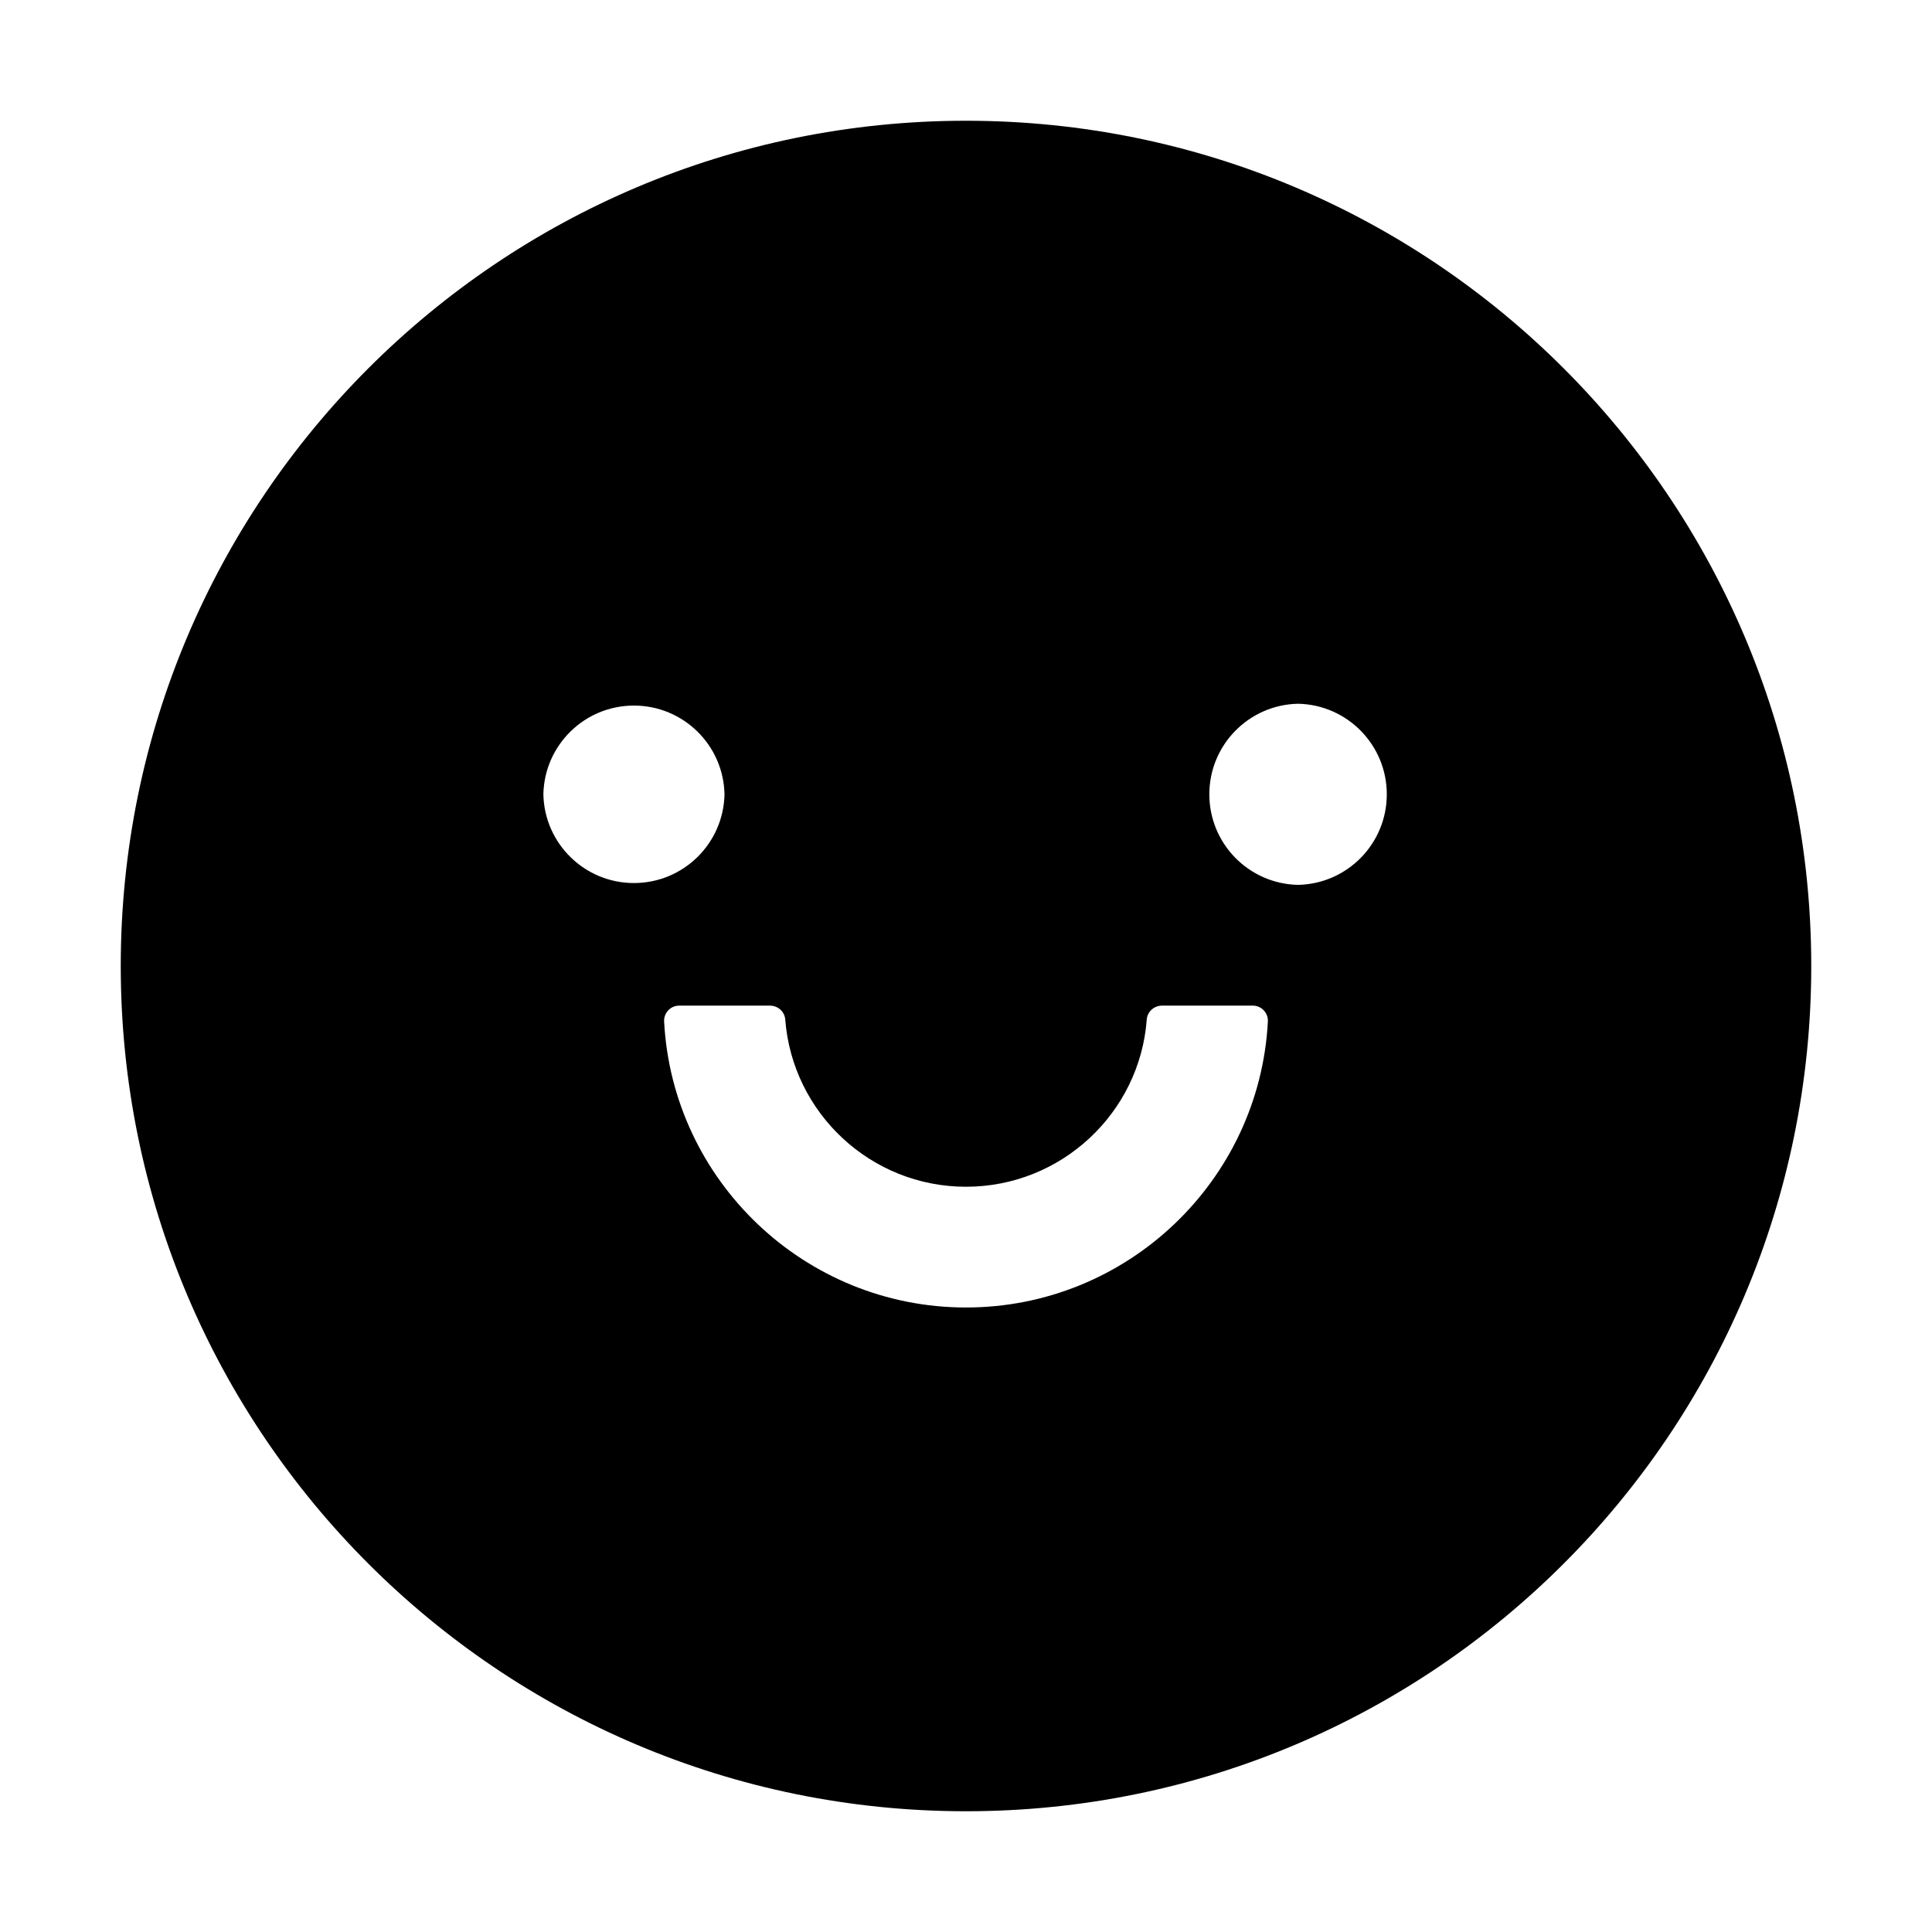
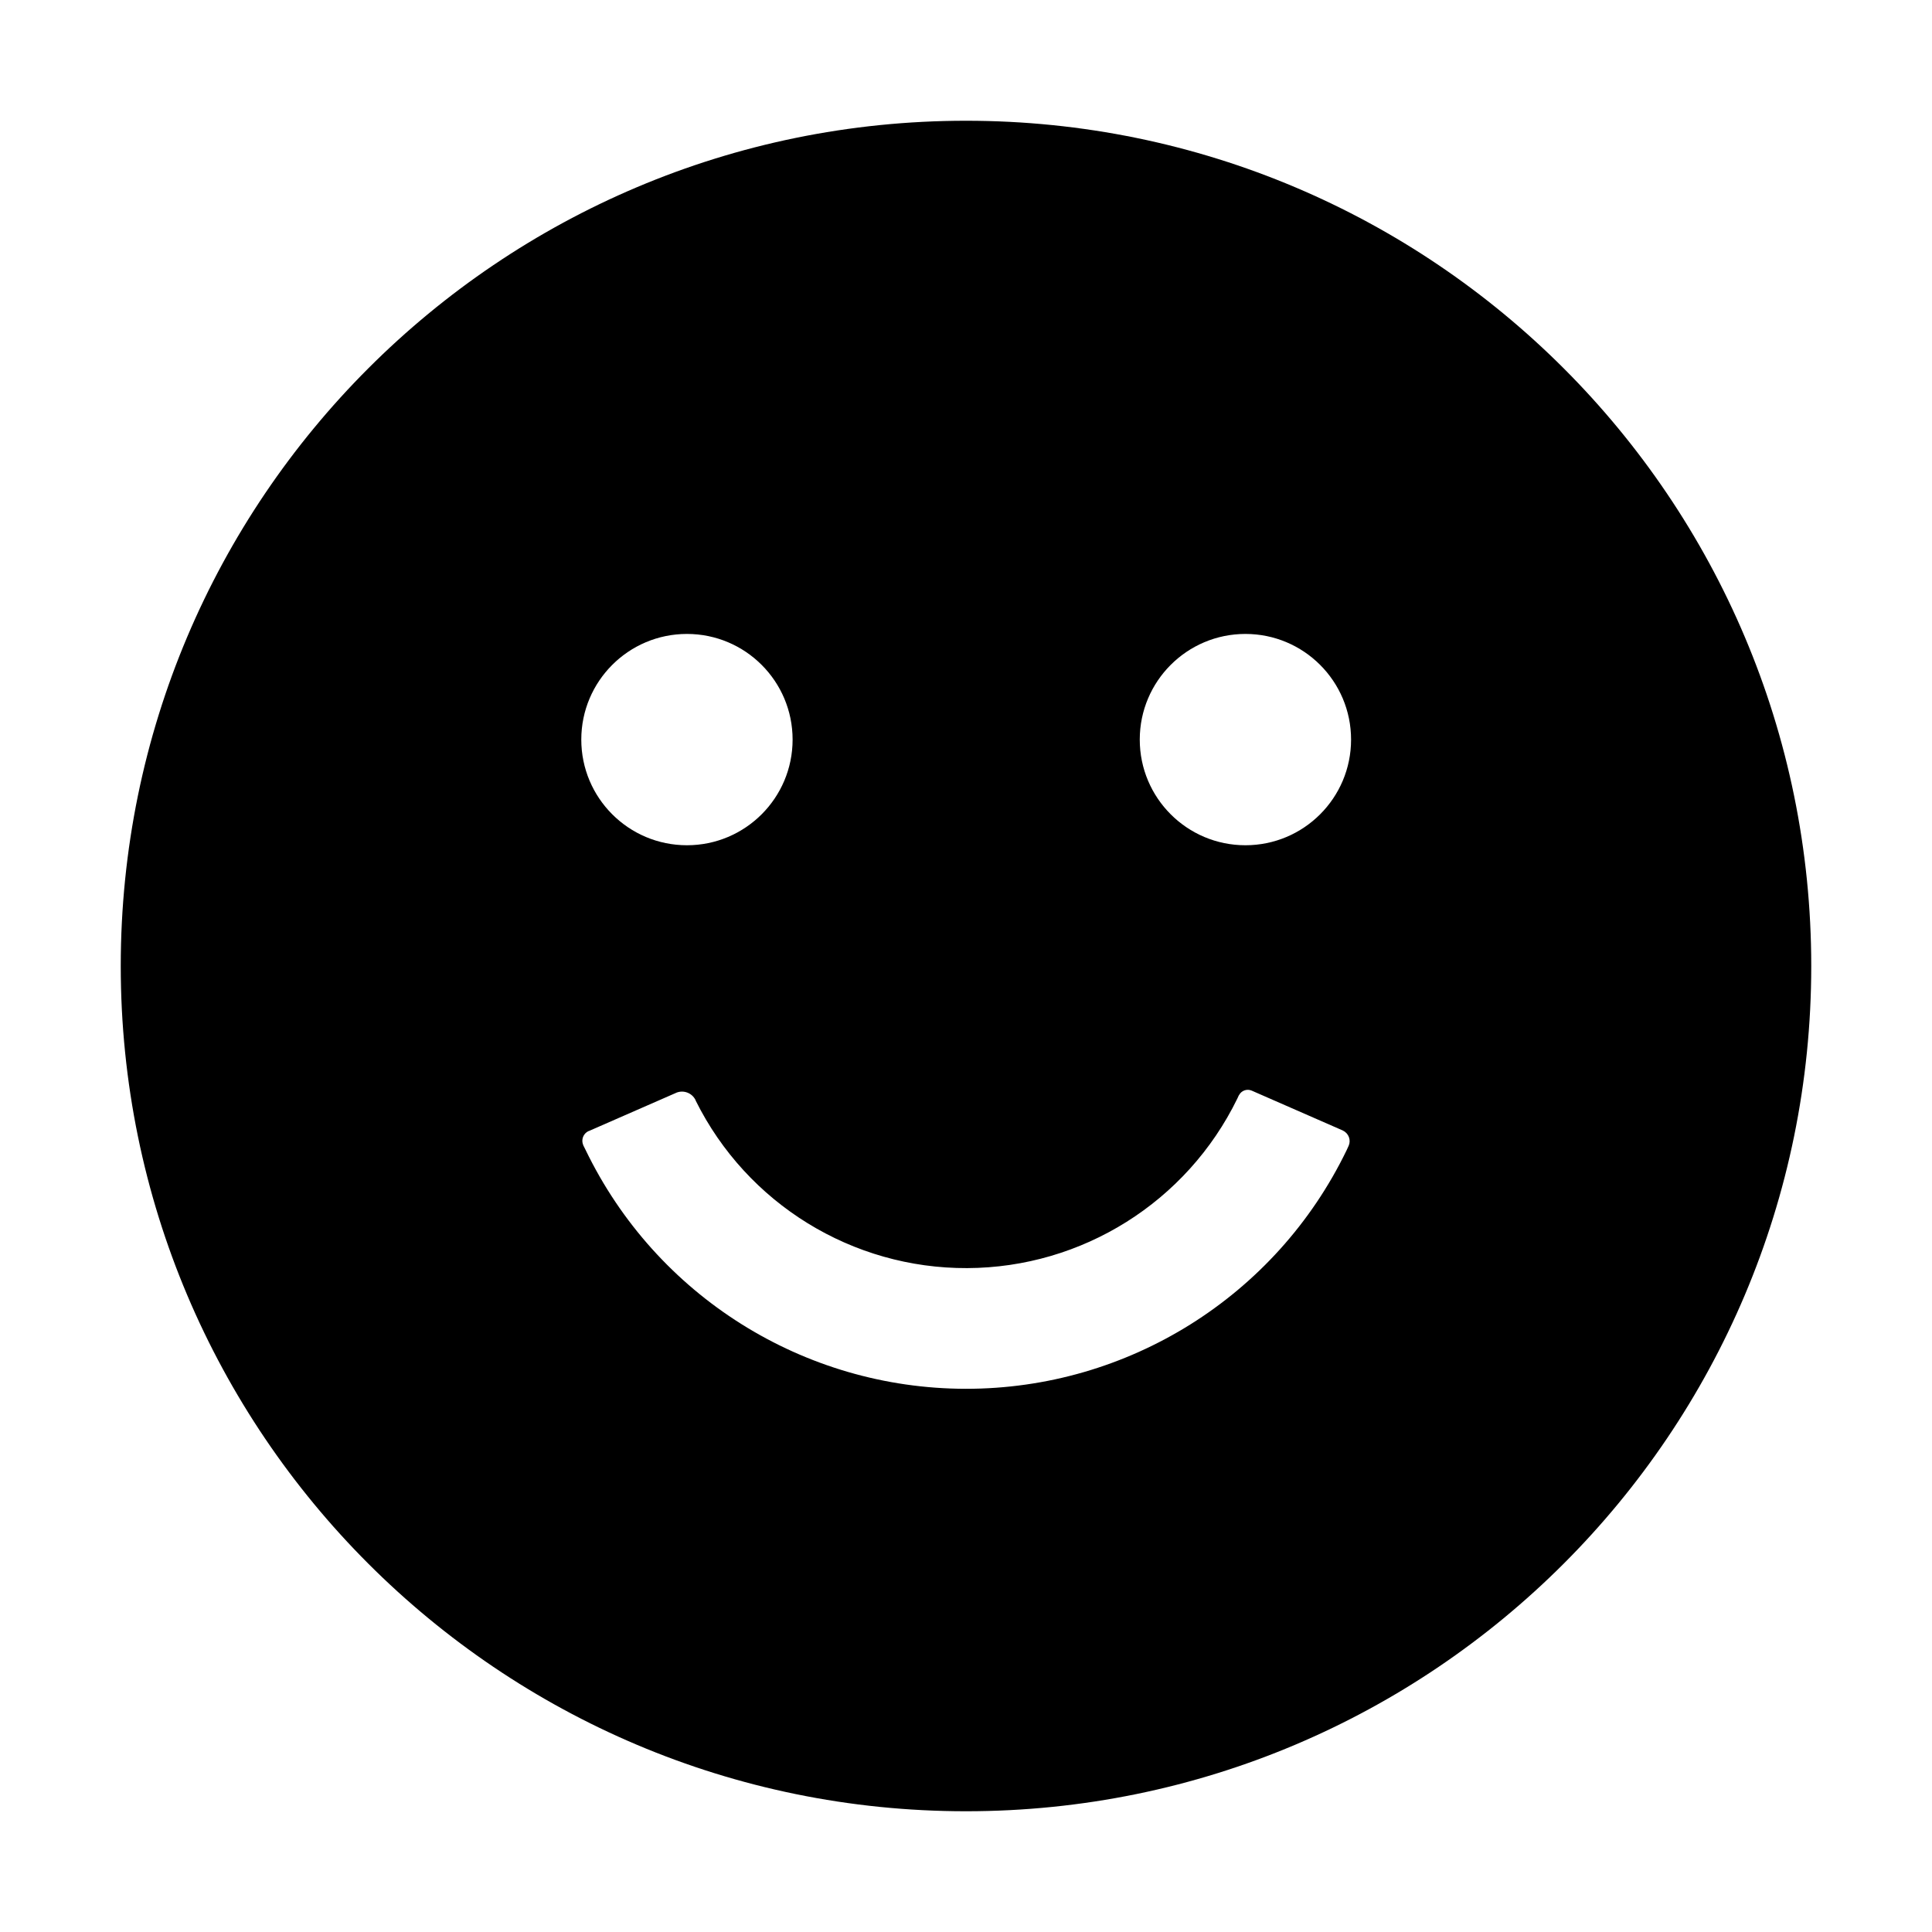
- <svg xmlns="http://www.w3.org/2000/svg" class="icon" viewBox="0 0 1024 1024">
-   <path d="M512 64C264.6 64 64 264.6 64 512s200.6 448 448 448 448-200.6 448-448S759.4 64 512 64zM288 421a48.01 48.01 0 0 1 96 0 48.01 48.01 0 0 1-96 0zm224 272c-85.5 0-155.6-67.3-160-151.6a8 8 0 0 1 8-8.4h48.1c4.2 0 7.8 3.2 8.1 7.4C420 589.9 461.5 629 512 629s92.1-39.1 95.8-88.6c.3-4.2 3.9-7.4 8.1-7.4H664a8 8 0 0 1 8 8.4C667.6 625.7 597.5 693 512 693zm176-224a48.01 48.01 0 0 1 0-96 48.01 48.01 0 0 1 0 96z" />
+ <svg xmlns="http://www.w3.org/2000/svg" t="1677985210291" class="icon" viewBox="0 0 1024 1024" version="1.1" p-id="1188" width="200" height="200">
+   <path d="M512 64a448 448 0 1 1 0 896 448 448 0 0 1 0-896z m144.64 516.48l-0.064 0.128-0.768 1.664a160 160 0 0 1-287.04 1.152l-0.128-0.384a8 8 0 0 0-10.112-3.904l-0.256 0.128-46.208 20.224h-0.128a5.696 5.696 0 0 0-2.816 7.424l0.064 0.192 1.152 2.304a224 224 0 0 0 403.328 0.384l1.088-2.368 0.064-0.128a6.144 6.144 0 0 0-2.944-8l-0.192-0.128-48.256-21.12a5.248 5.248 0 0 0-6.592 2.176l-0.064 0.192zM364.096 336a56 56 0 1 0 0 112 56 56 0 0 0 0-112z m296 0a56 56 0 1 0 0 112 56 56 0 0 0 0-112z" p-id="1189" />
</svg>
